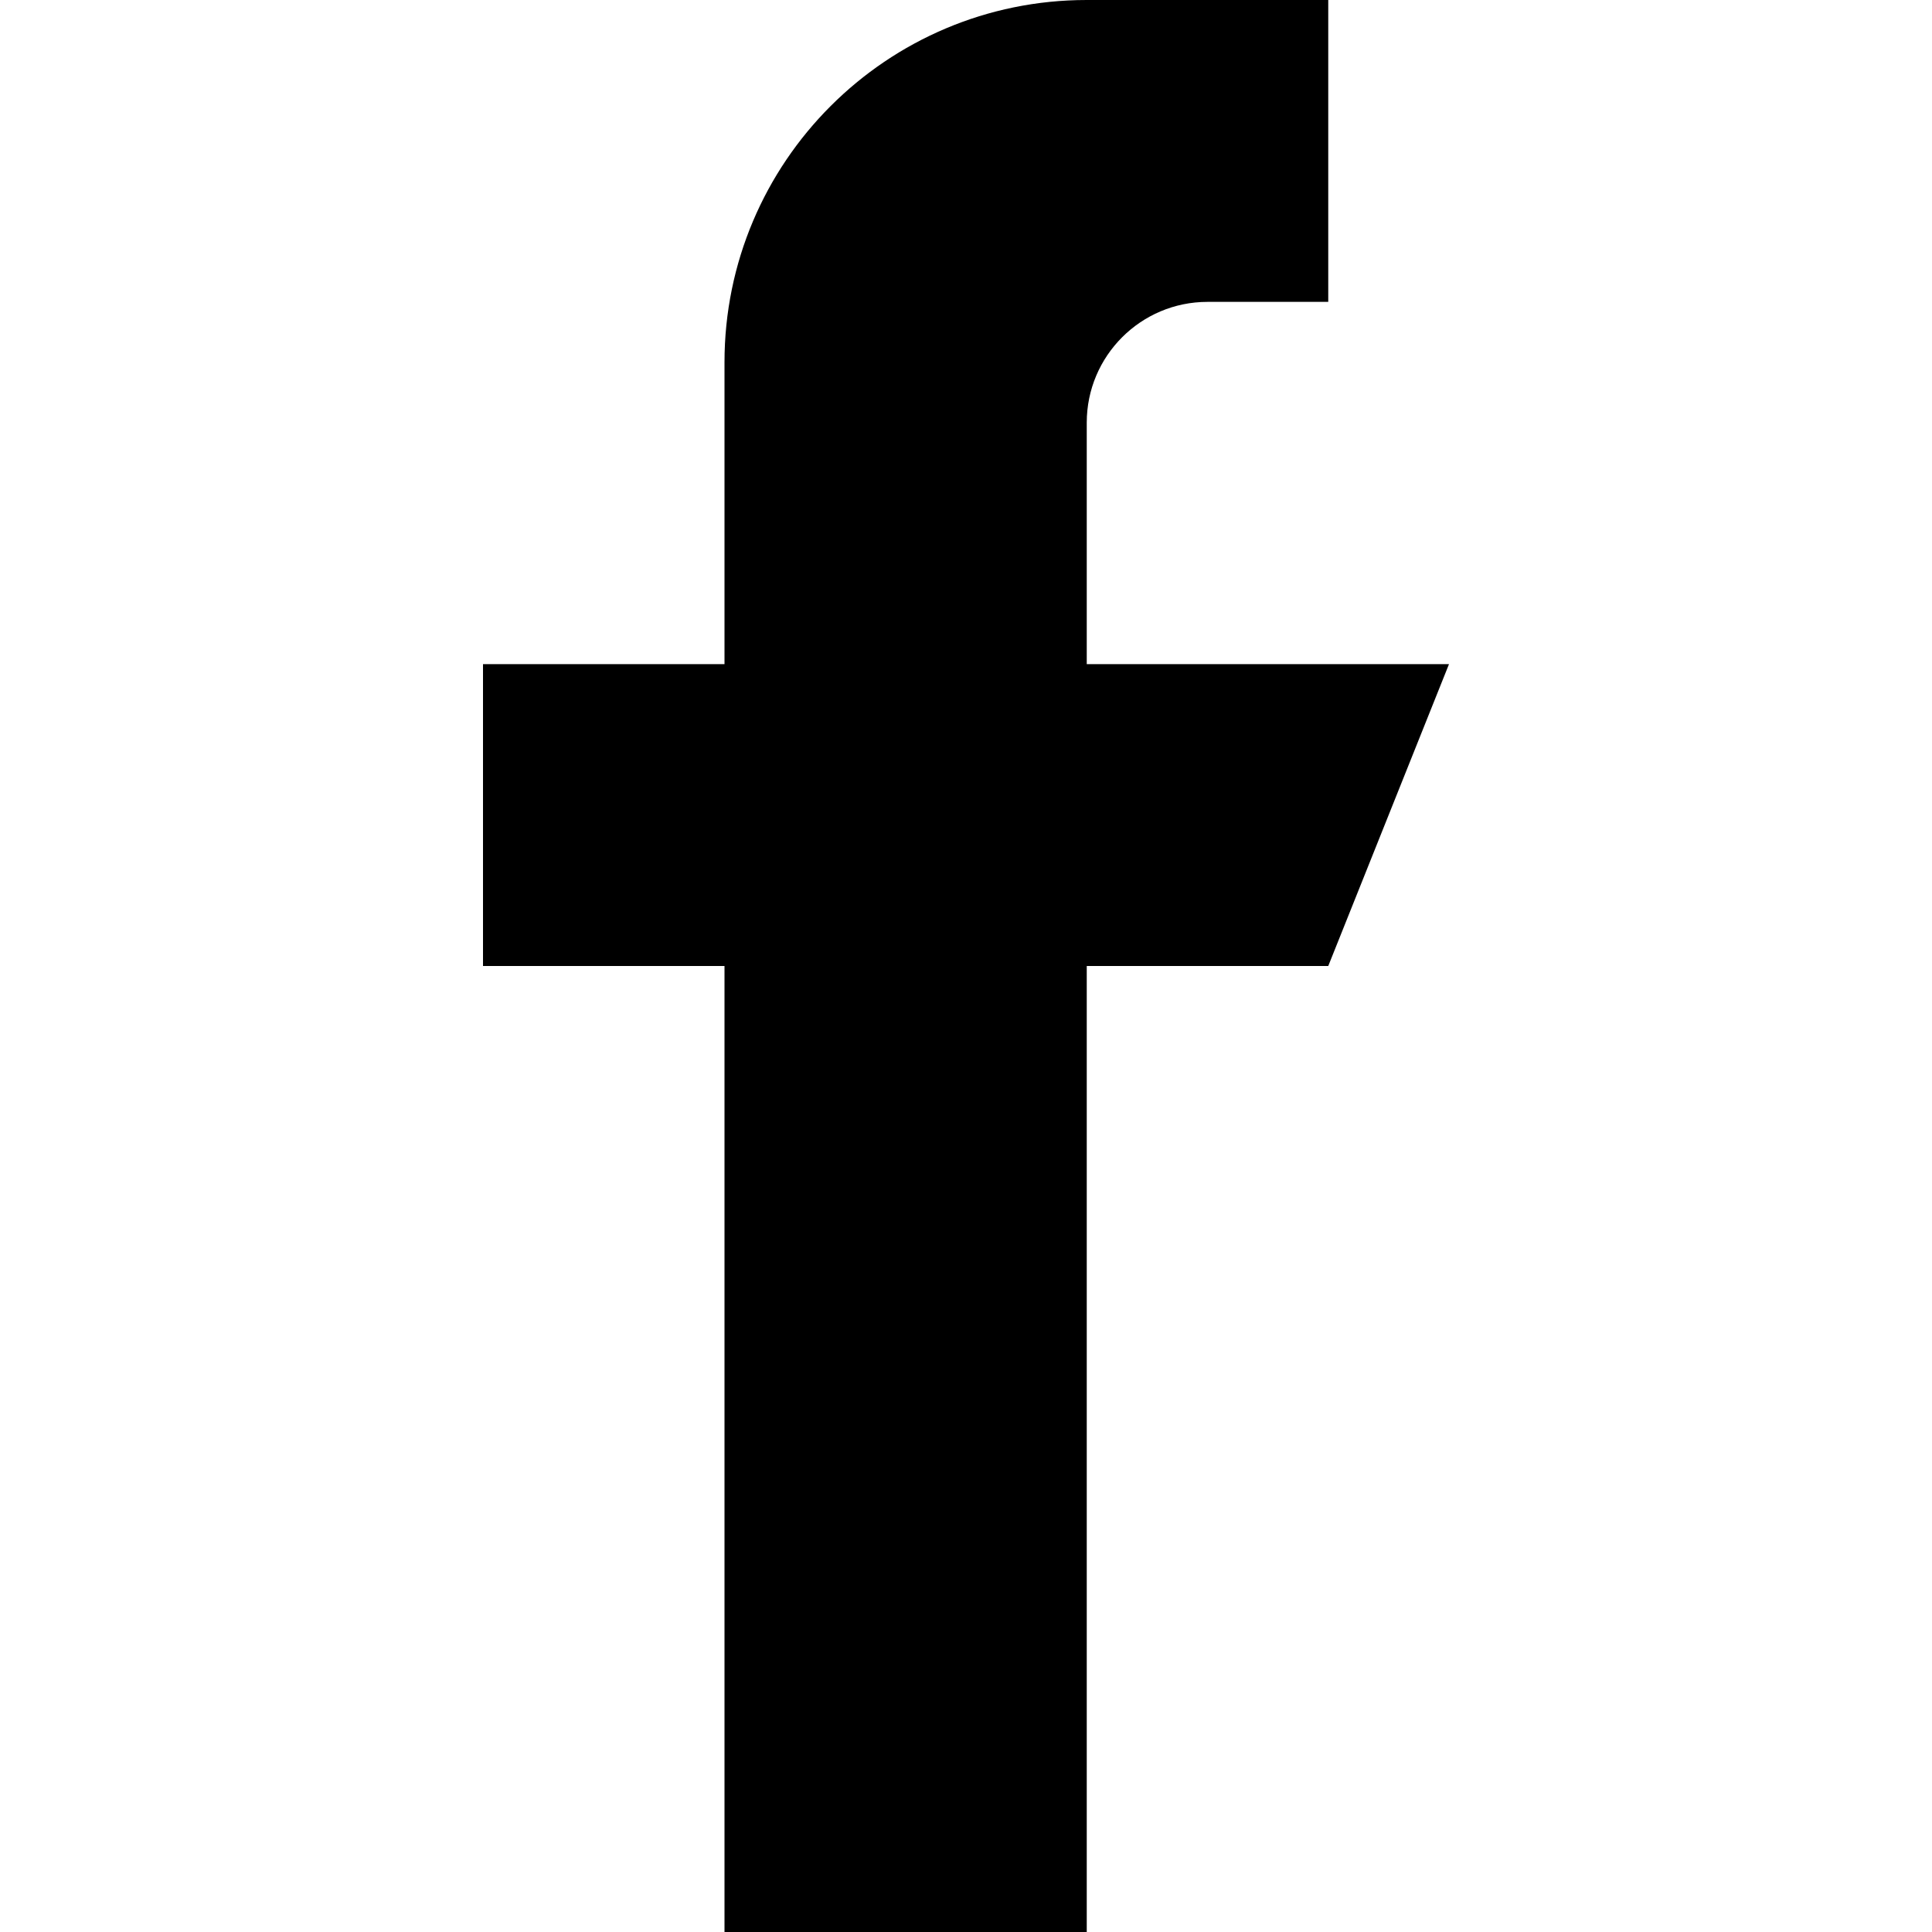
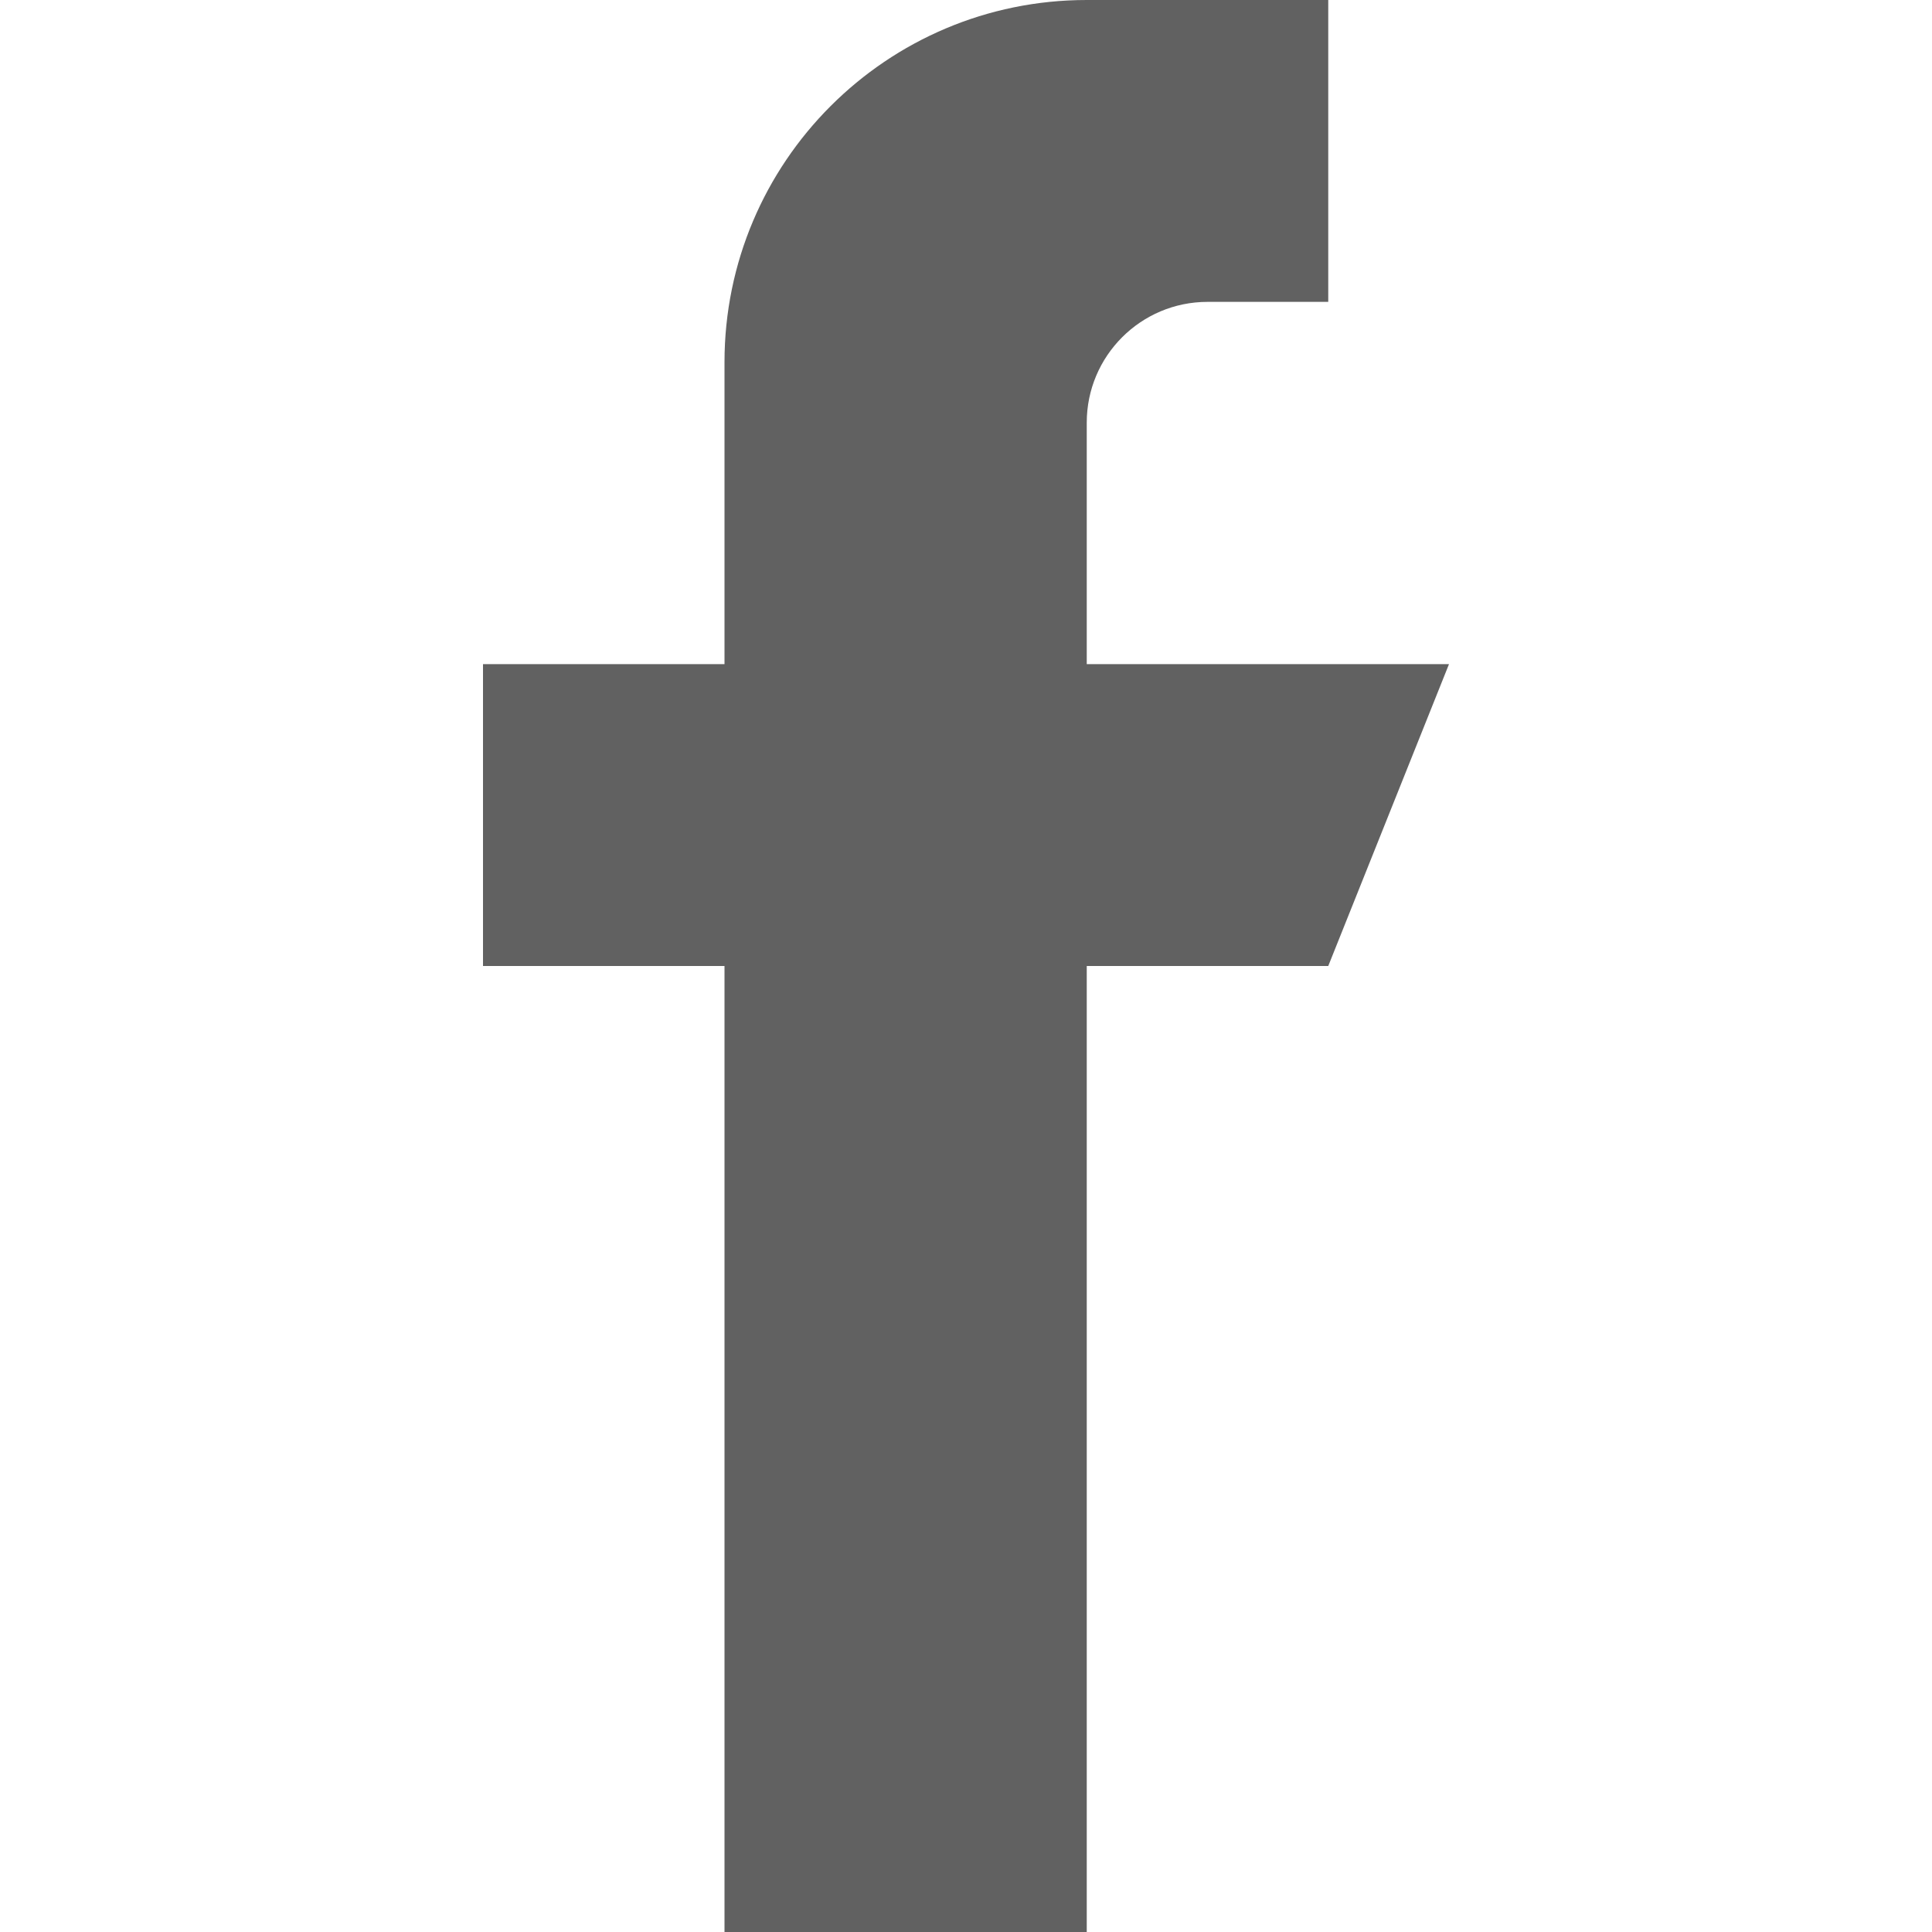
- <svg xmlns="http://www.w3.org/2000/svg" version="1.1" id="Capa_1" x="0px" y="0px" viewBox="0 0 512 512" style="enable-background:new 0 0 512 512;" xml:space="preserve">
+ <svg xmlns="http://www.w3.org/2000/svg" version="1.1" id="Capa_1" x="0px" y="0px" viewBox="0 0 512 512" style="enable-background:new 0 0 512 512;" xml:space="preserve" fill="#616161">
  <g>
    <g>
      <path d="M288,176v-64c0-17.664,14.336-32,32-32h32V0h-64c-53.024,0-96,42.976-96,96v80h-64v80h64v256h96V256h64l32-80H288z" />
    </g>
  </g>
-   <g>
- </g>
-   <g>
- </g>
-   <g>
- </g>
-   <g>
- </g>
-   <g>
- </g>
-   <g>
- </g>
-   <g>
- </g>
-   <g>
- </g>
-   <g>
- </g>
-   <g>
- </g>
-   <g>
- </g>
-   <g>
- </g>
-   <g>
- </g>
-   <g>
- </g>
-   <g>
- </g>
</svg>
